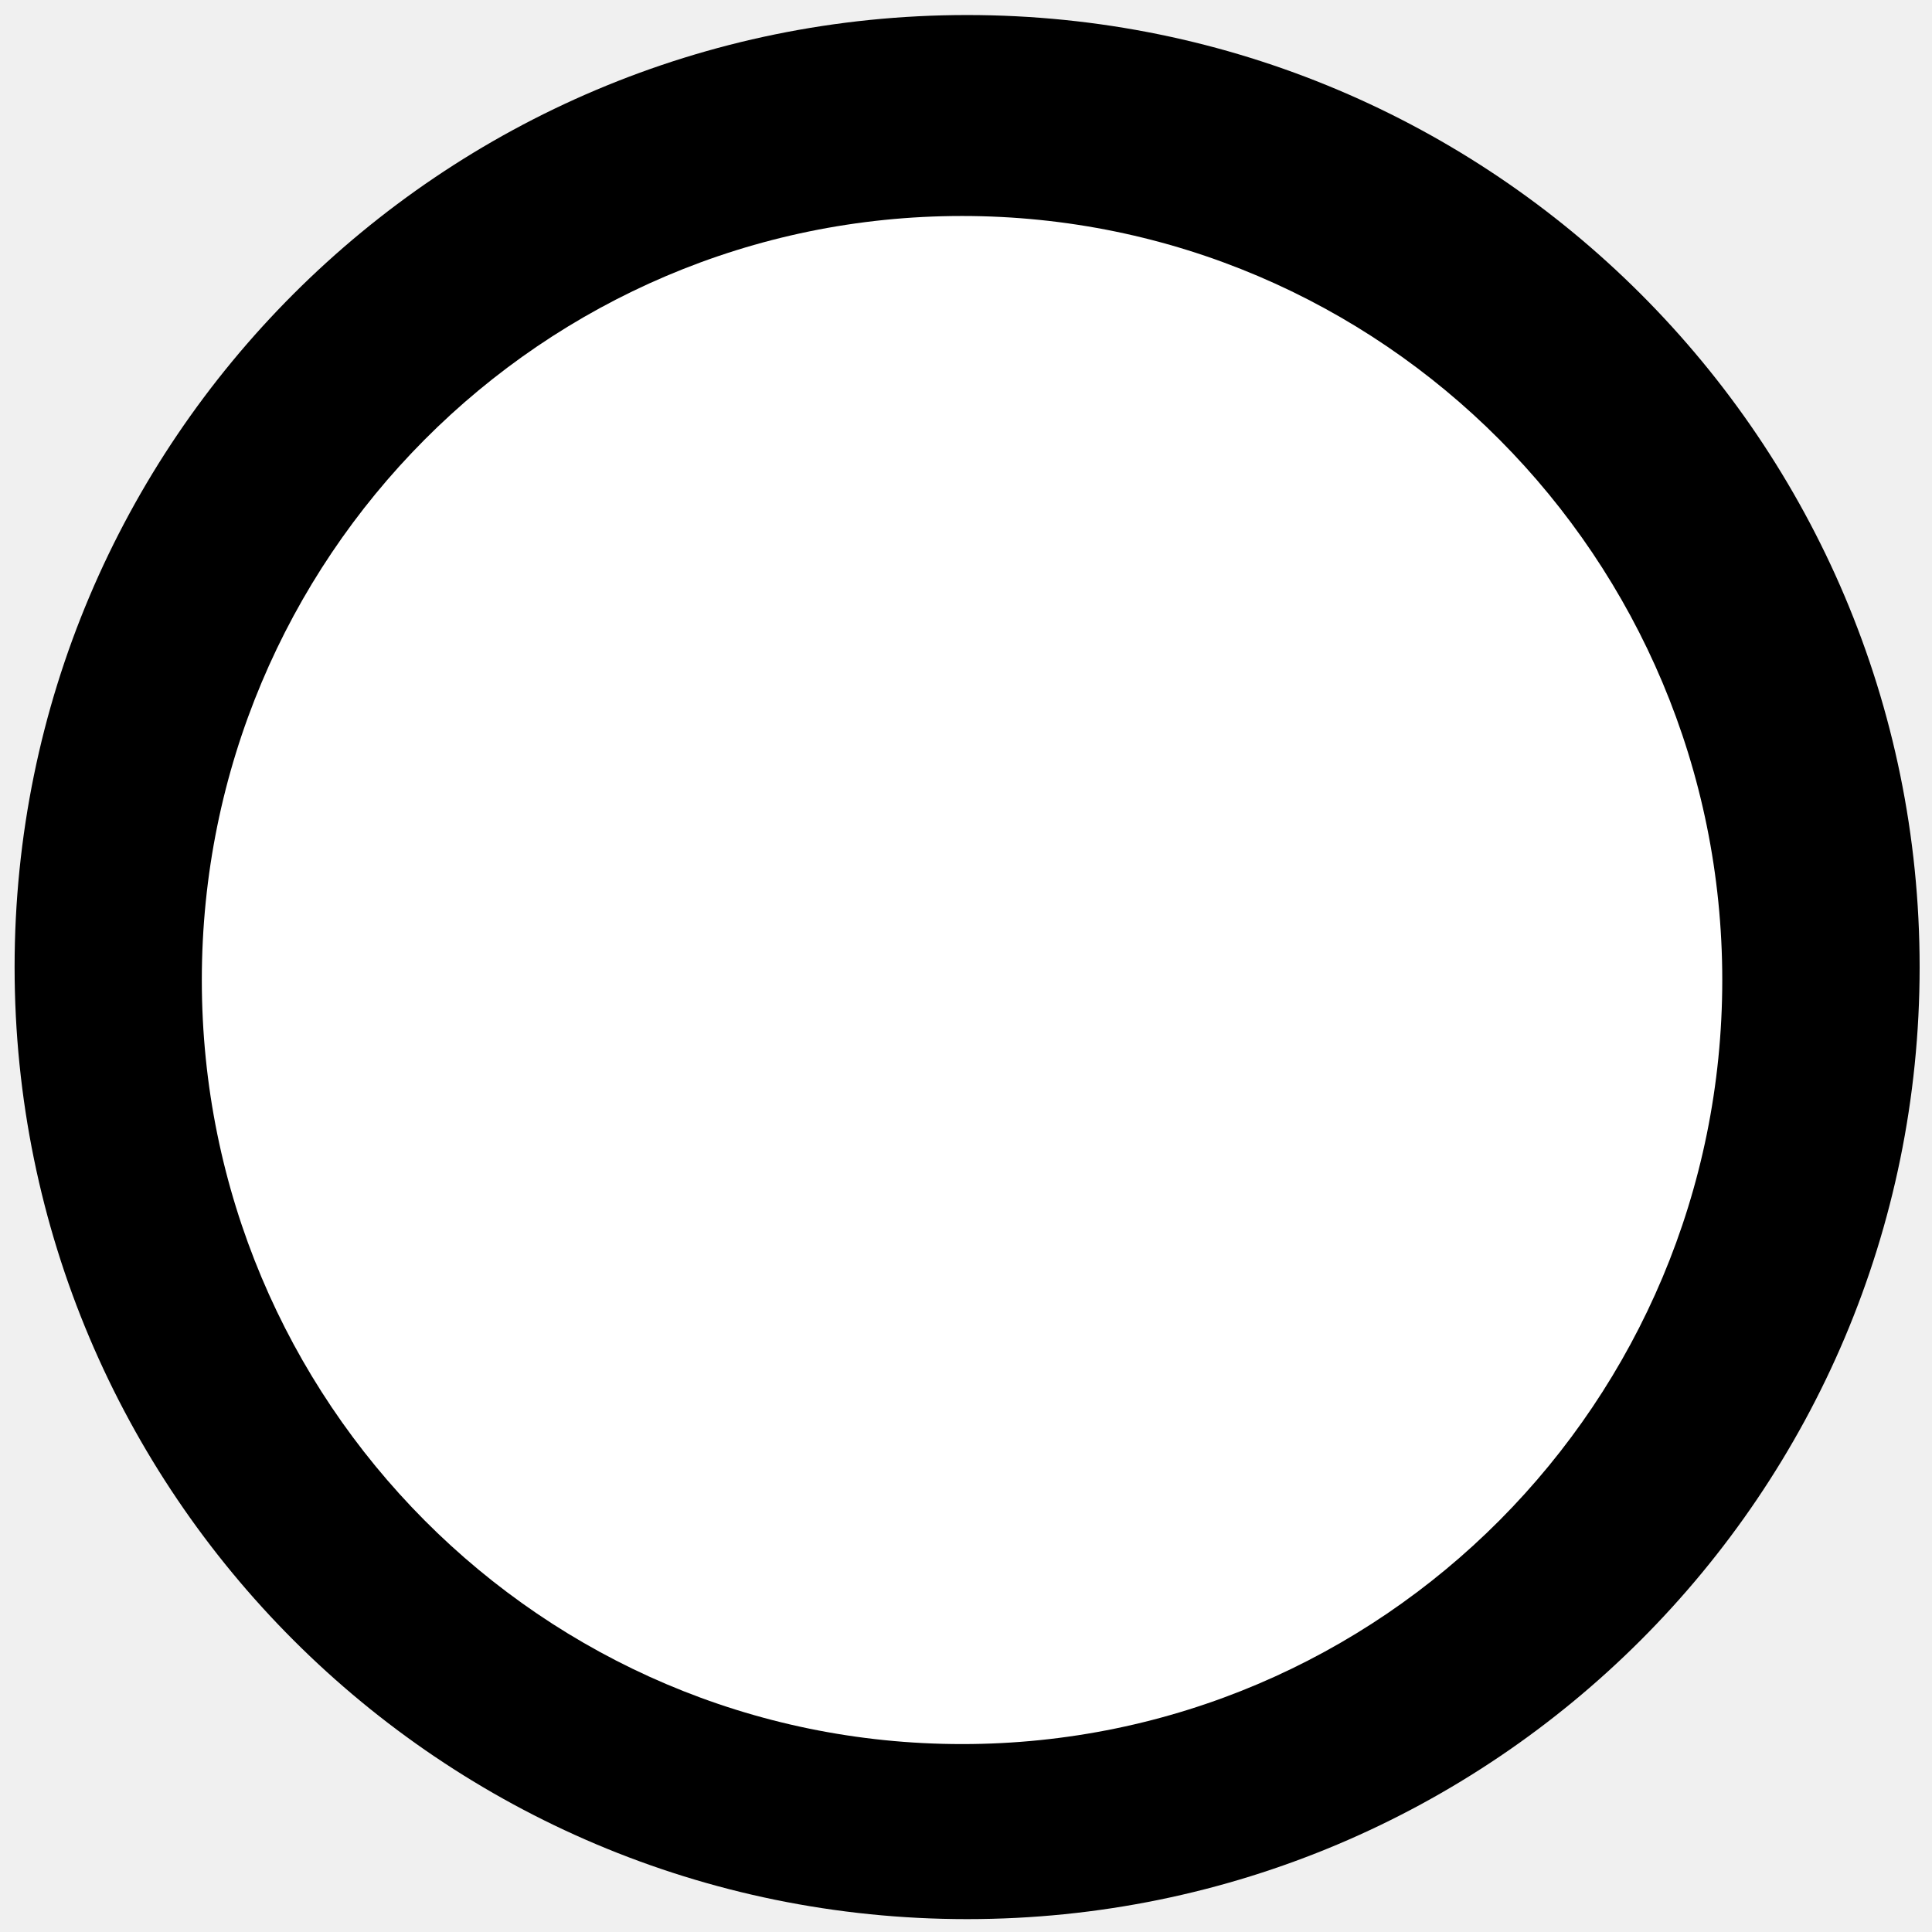
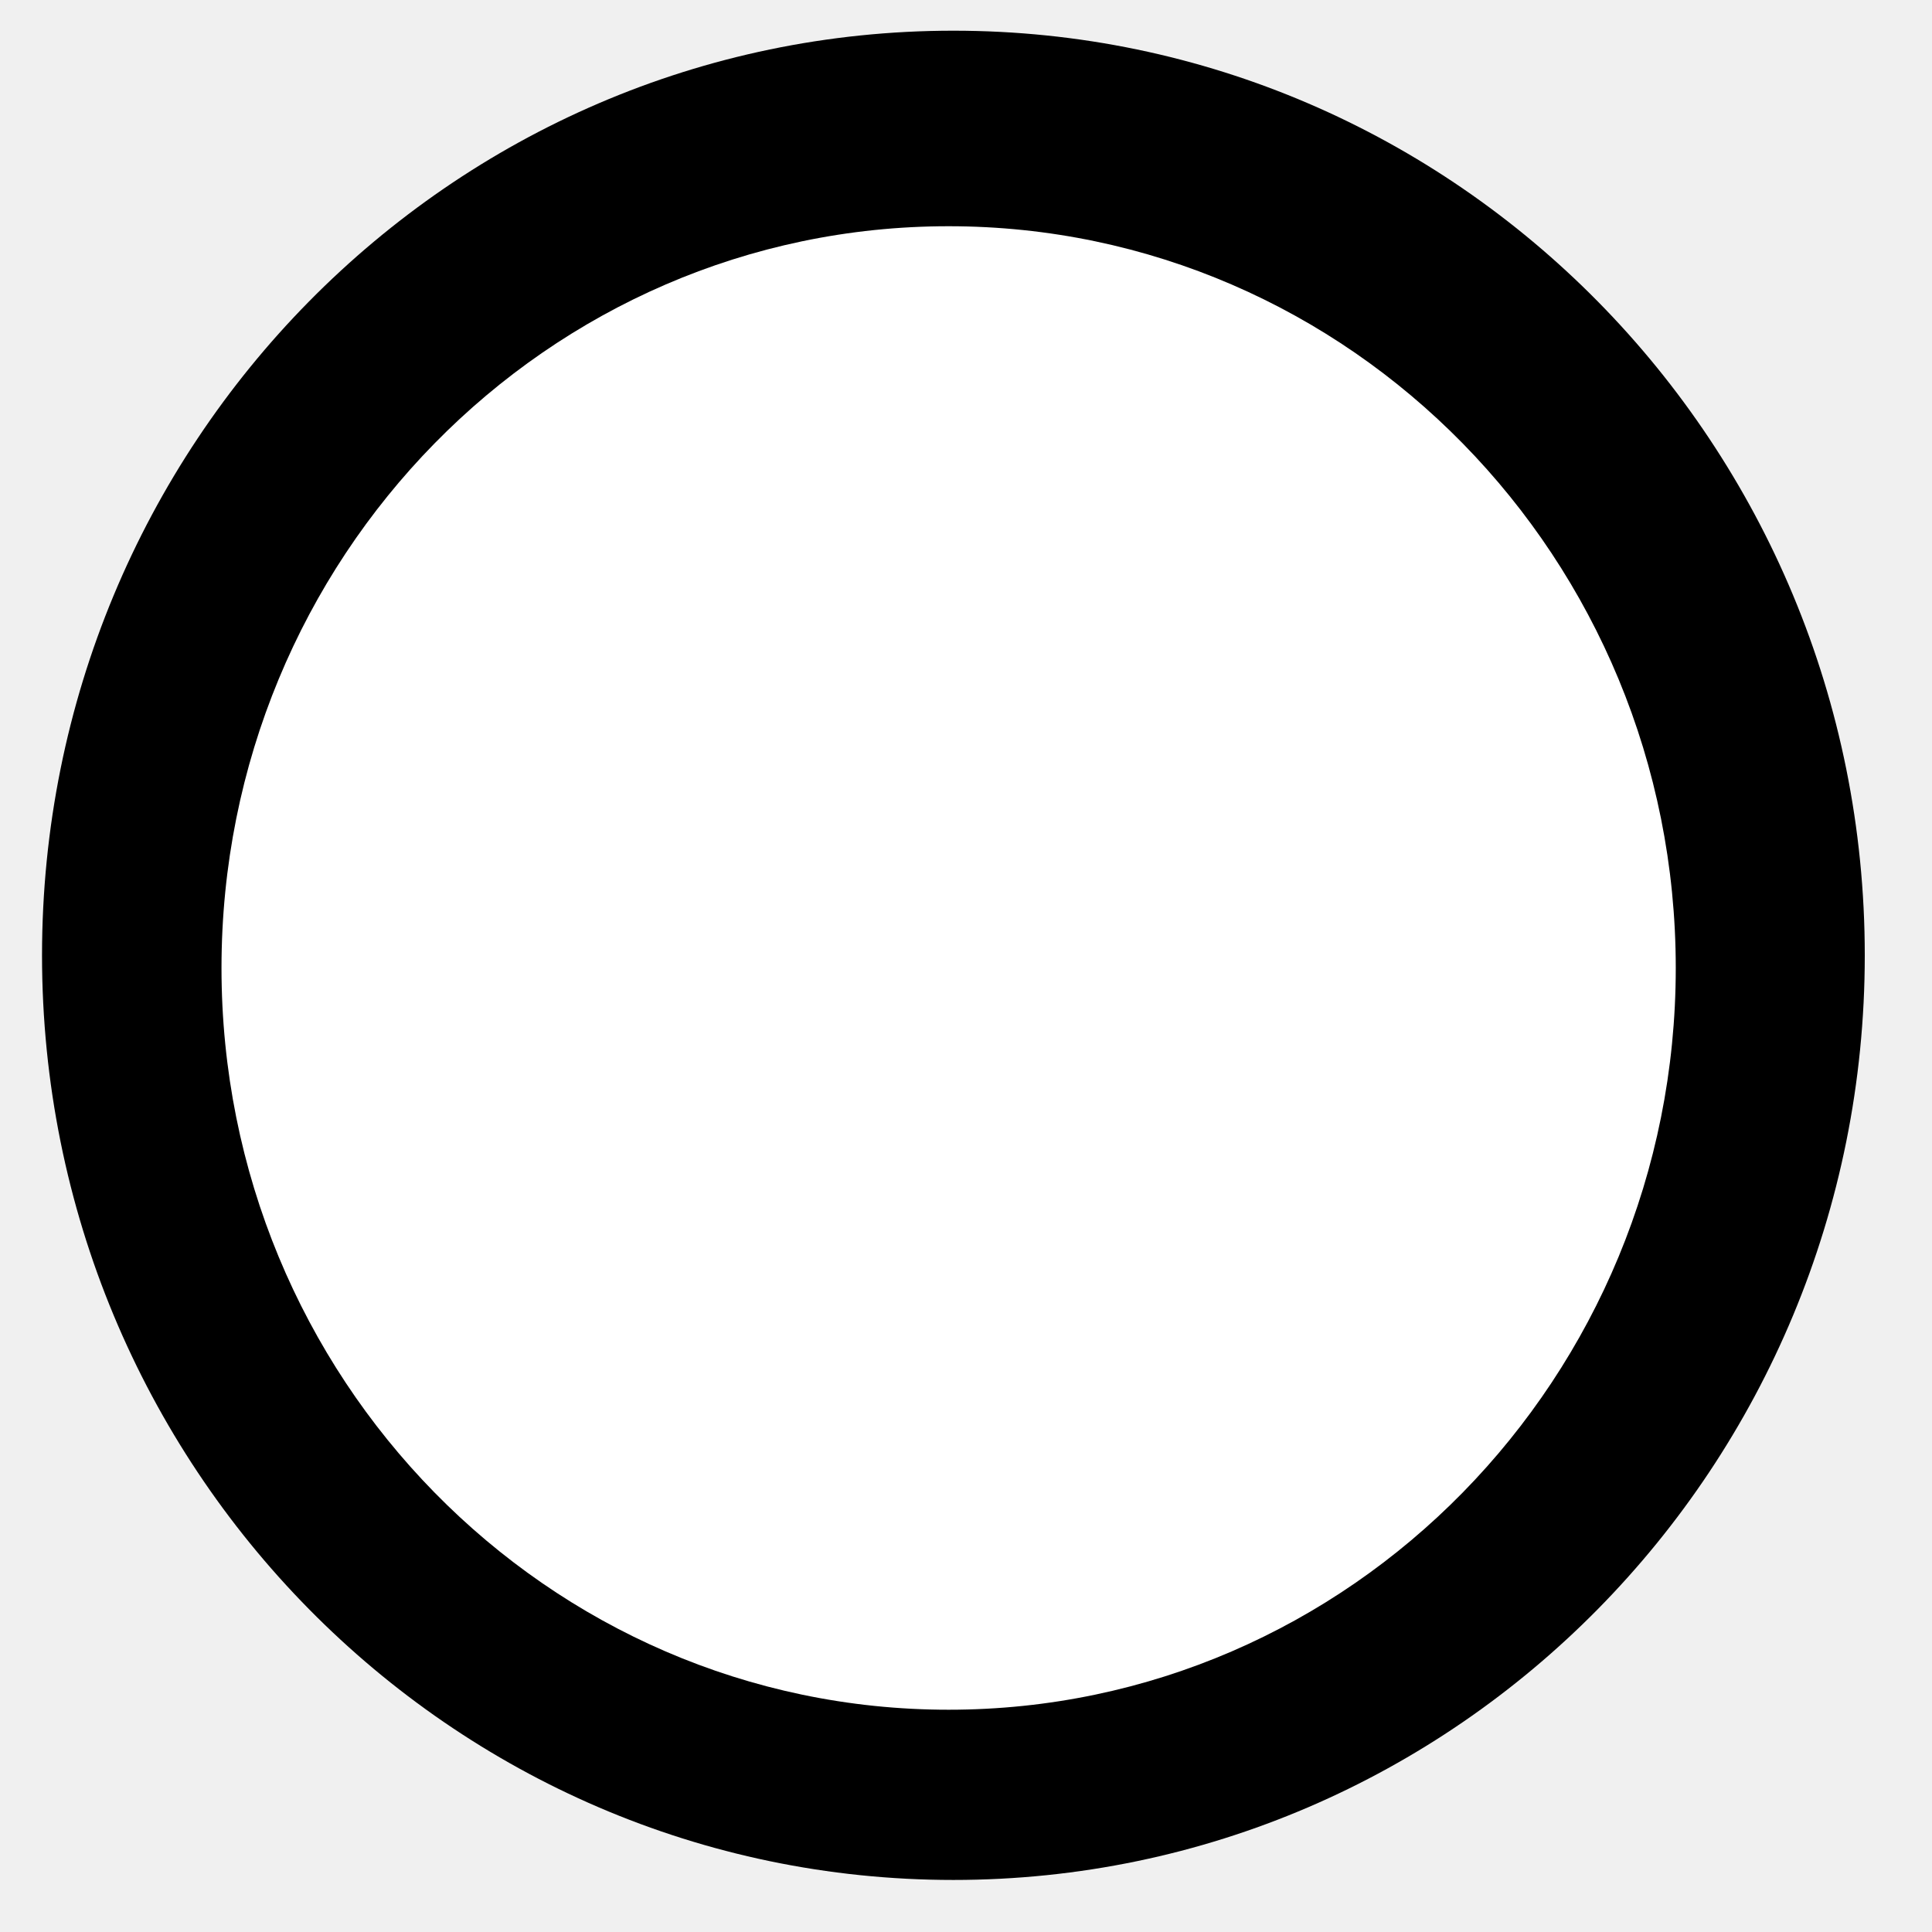
<svg xmlns="http://www.w3.org/2000/svg" width="5mm" height="5mm" viewBox="0 0 5 5" version="1.1" id="svg22683">
  <defs id="defs22680">
    <rect x="5408.494" y="3954.398" width="2579.206" height="1362.527" id="rect5204" />
  </defs>
  <g id="layer1">
    <g id="g22791" transform="matrix(0.7715501,0,0,0.779709,-49.47182,-54.14775)">
-       <ellipse style="fill:#000000;fill-opacity:1;fill-rule:evenodd;stroke-width:0.003" id="ellipse98324" cx="67.364" cy="72.656" class="nodeBtn_outerbox" rx="3.195" ry="3.16" />
-       <ellipse style="fill:#ffffff;fill-opacity:1;fill-rule:evenodd;stroke-width:0.003" id="ellipse98326" ry="2.536" rx="2.55" cy="72.699" cx="67.347" class="nodeBtn_multi" />
+       <ellipse style="fill:#000000;fill-opacity:1;fill-rule:evenodd;stroke-width:0.003" id="ellipse98324" cx="67.318" cy="72.617" class="nodeBtn_outerbox" rx="3.057" ry="3.069" />
+       <ellipse style="fill:#ffffff;fill-opacity:1;fill-rule:evenodd;stroke-width:0.003" id="ellipse98326" ry="2.462" rx="2.439" cy="72.659" cx="67.302" class="nodeBtn_multi" />
    </g>
  </g>
</svg>
